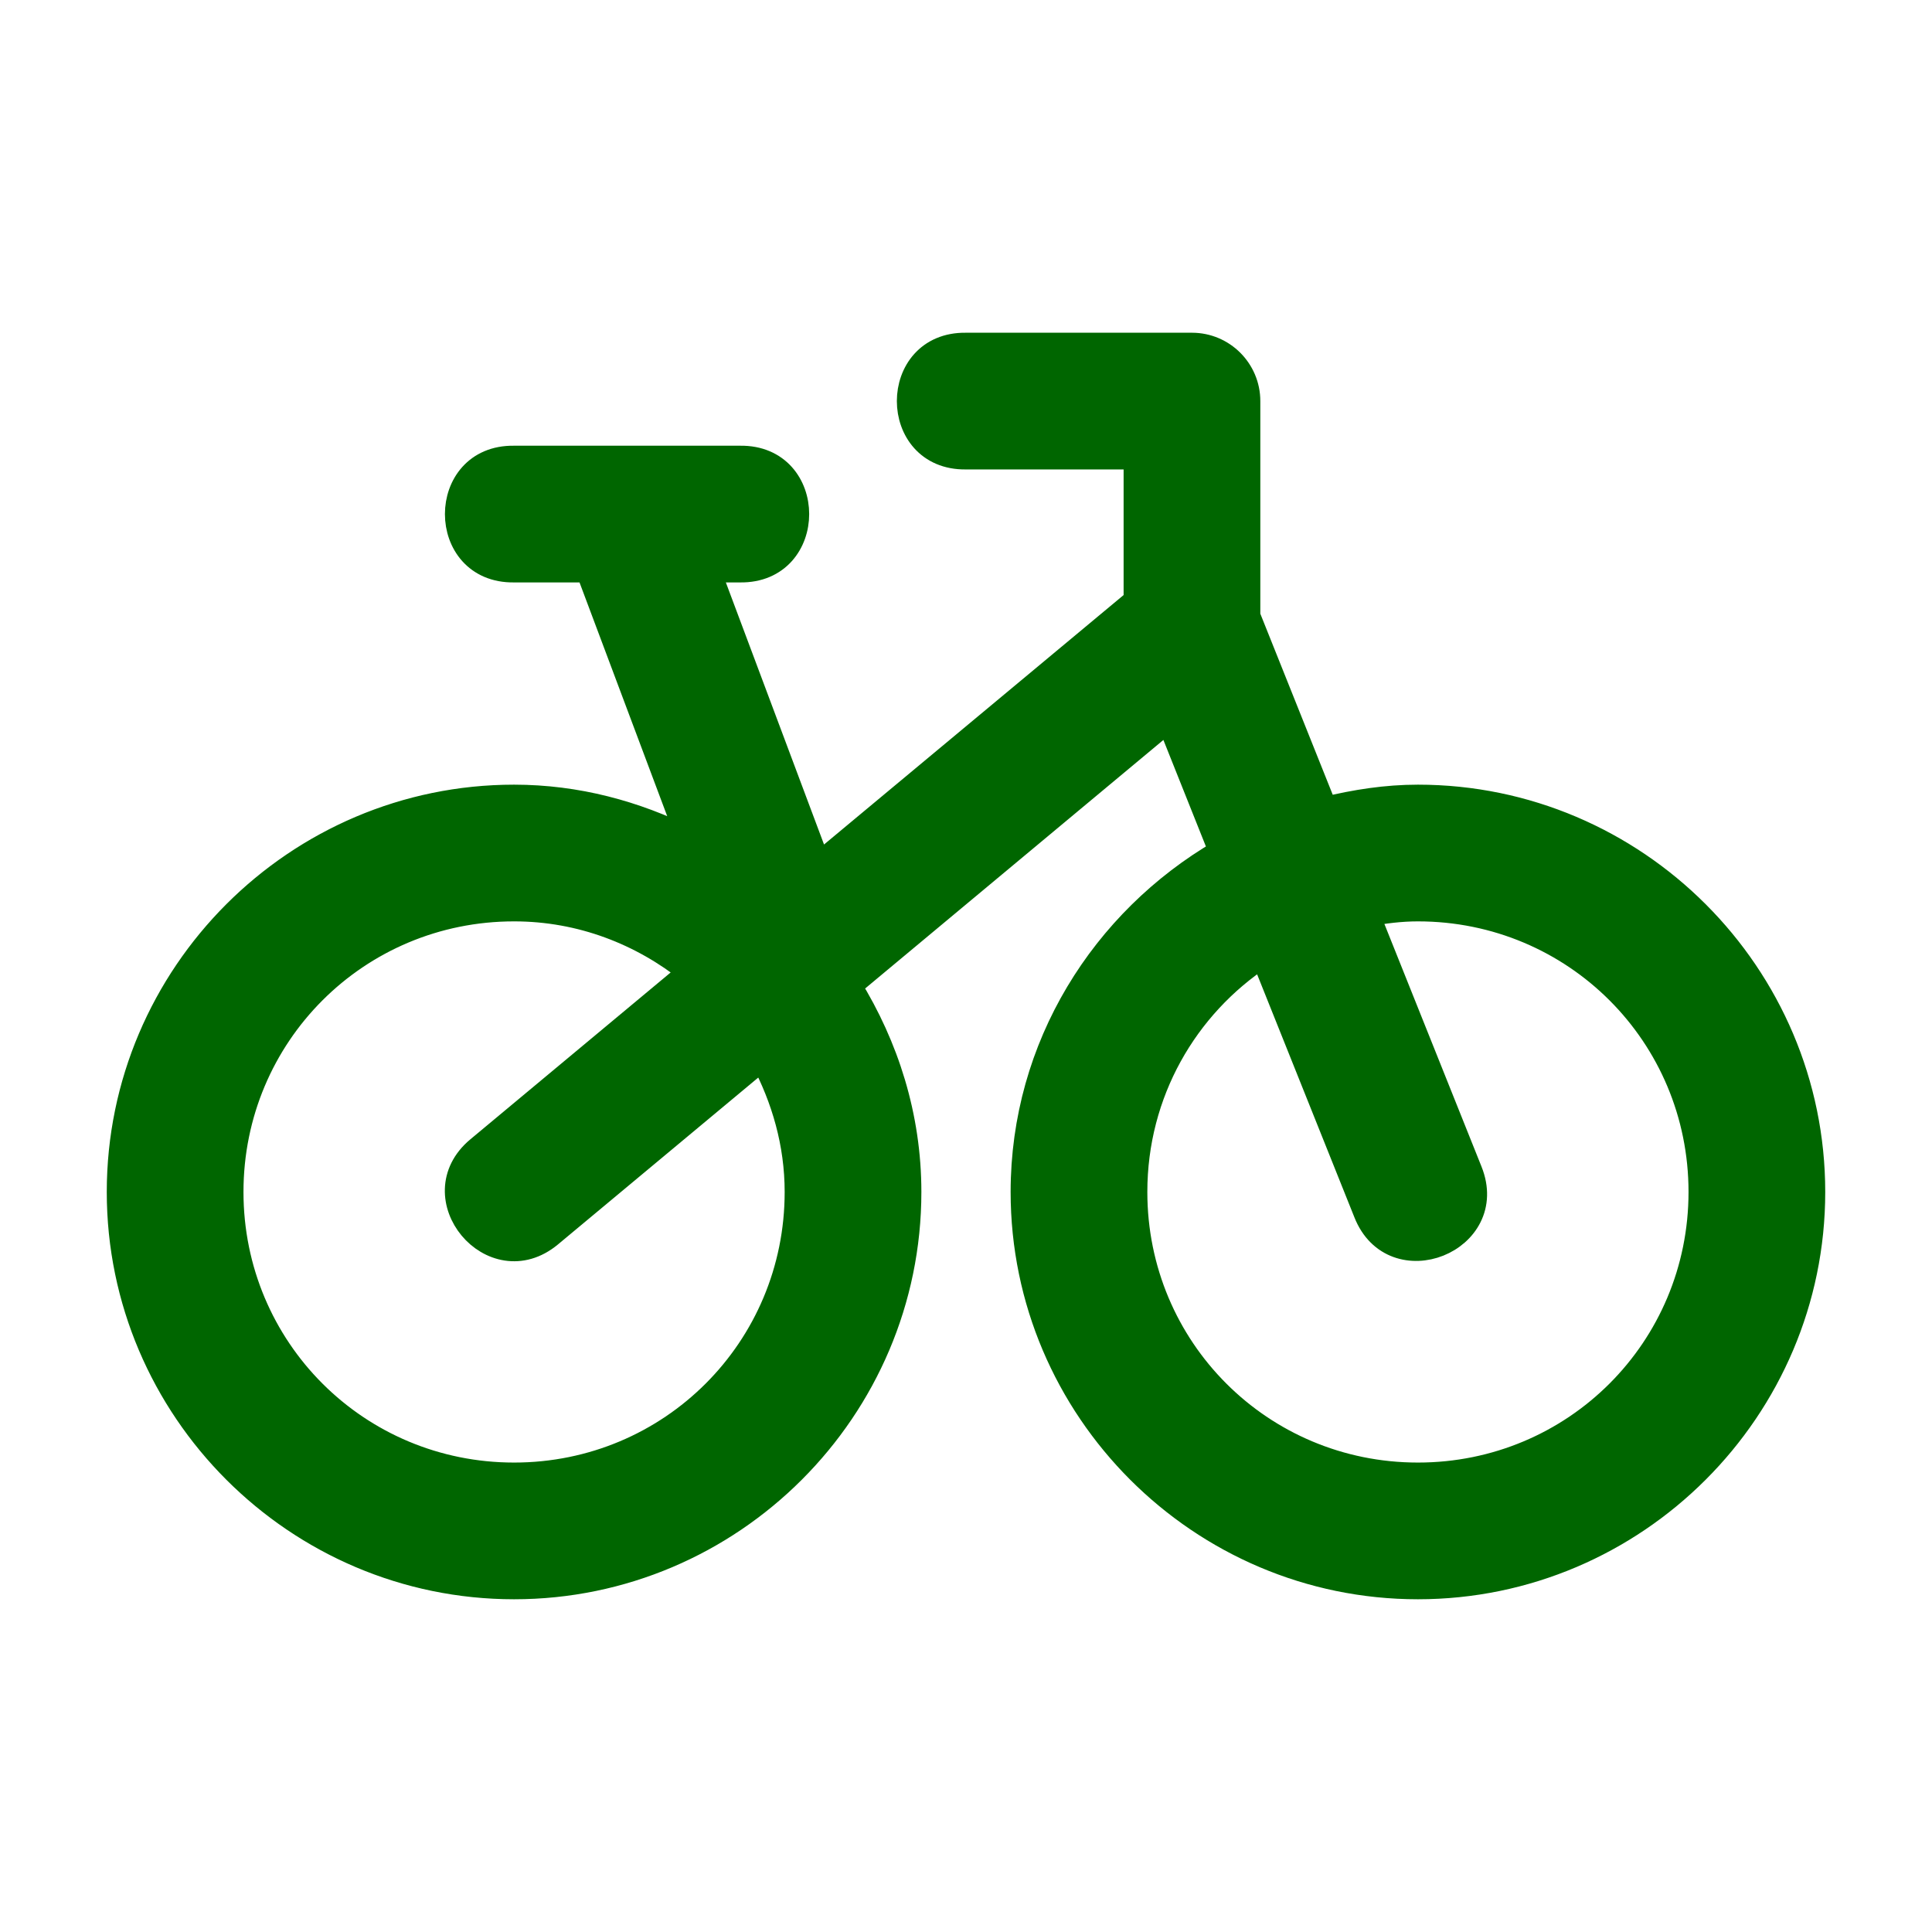
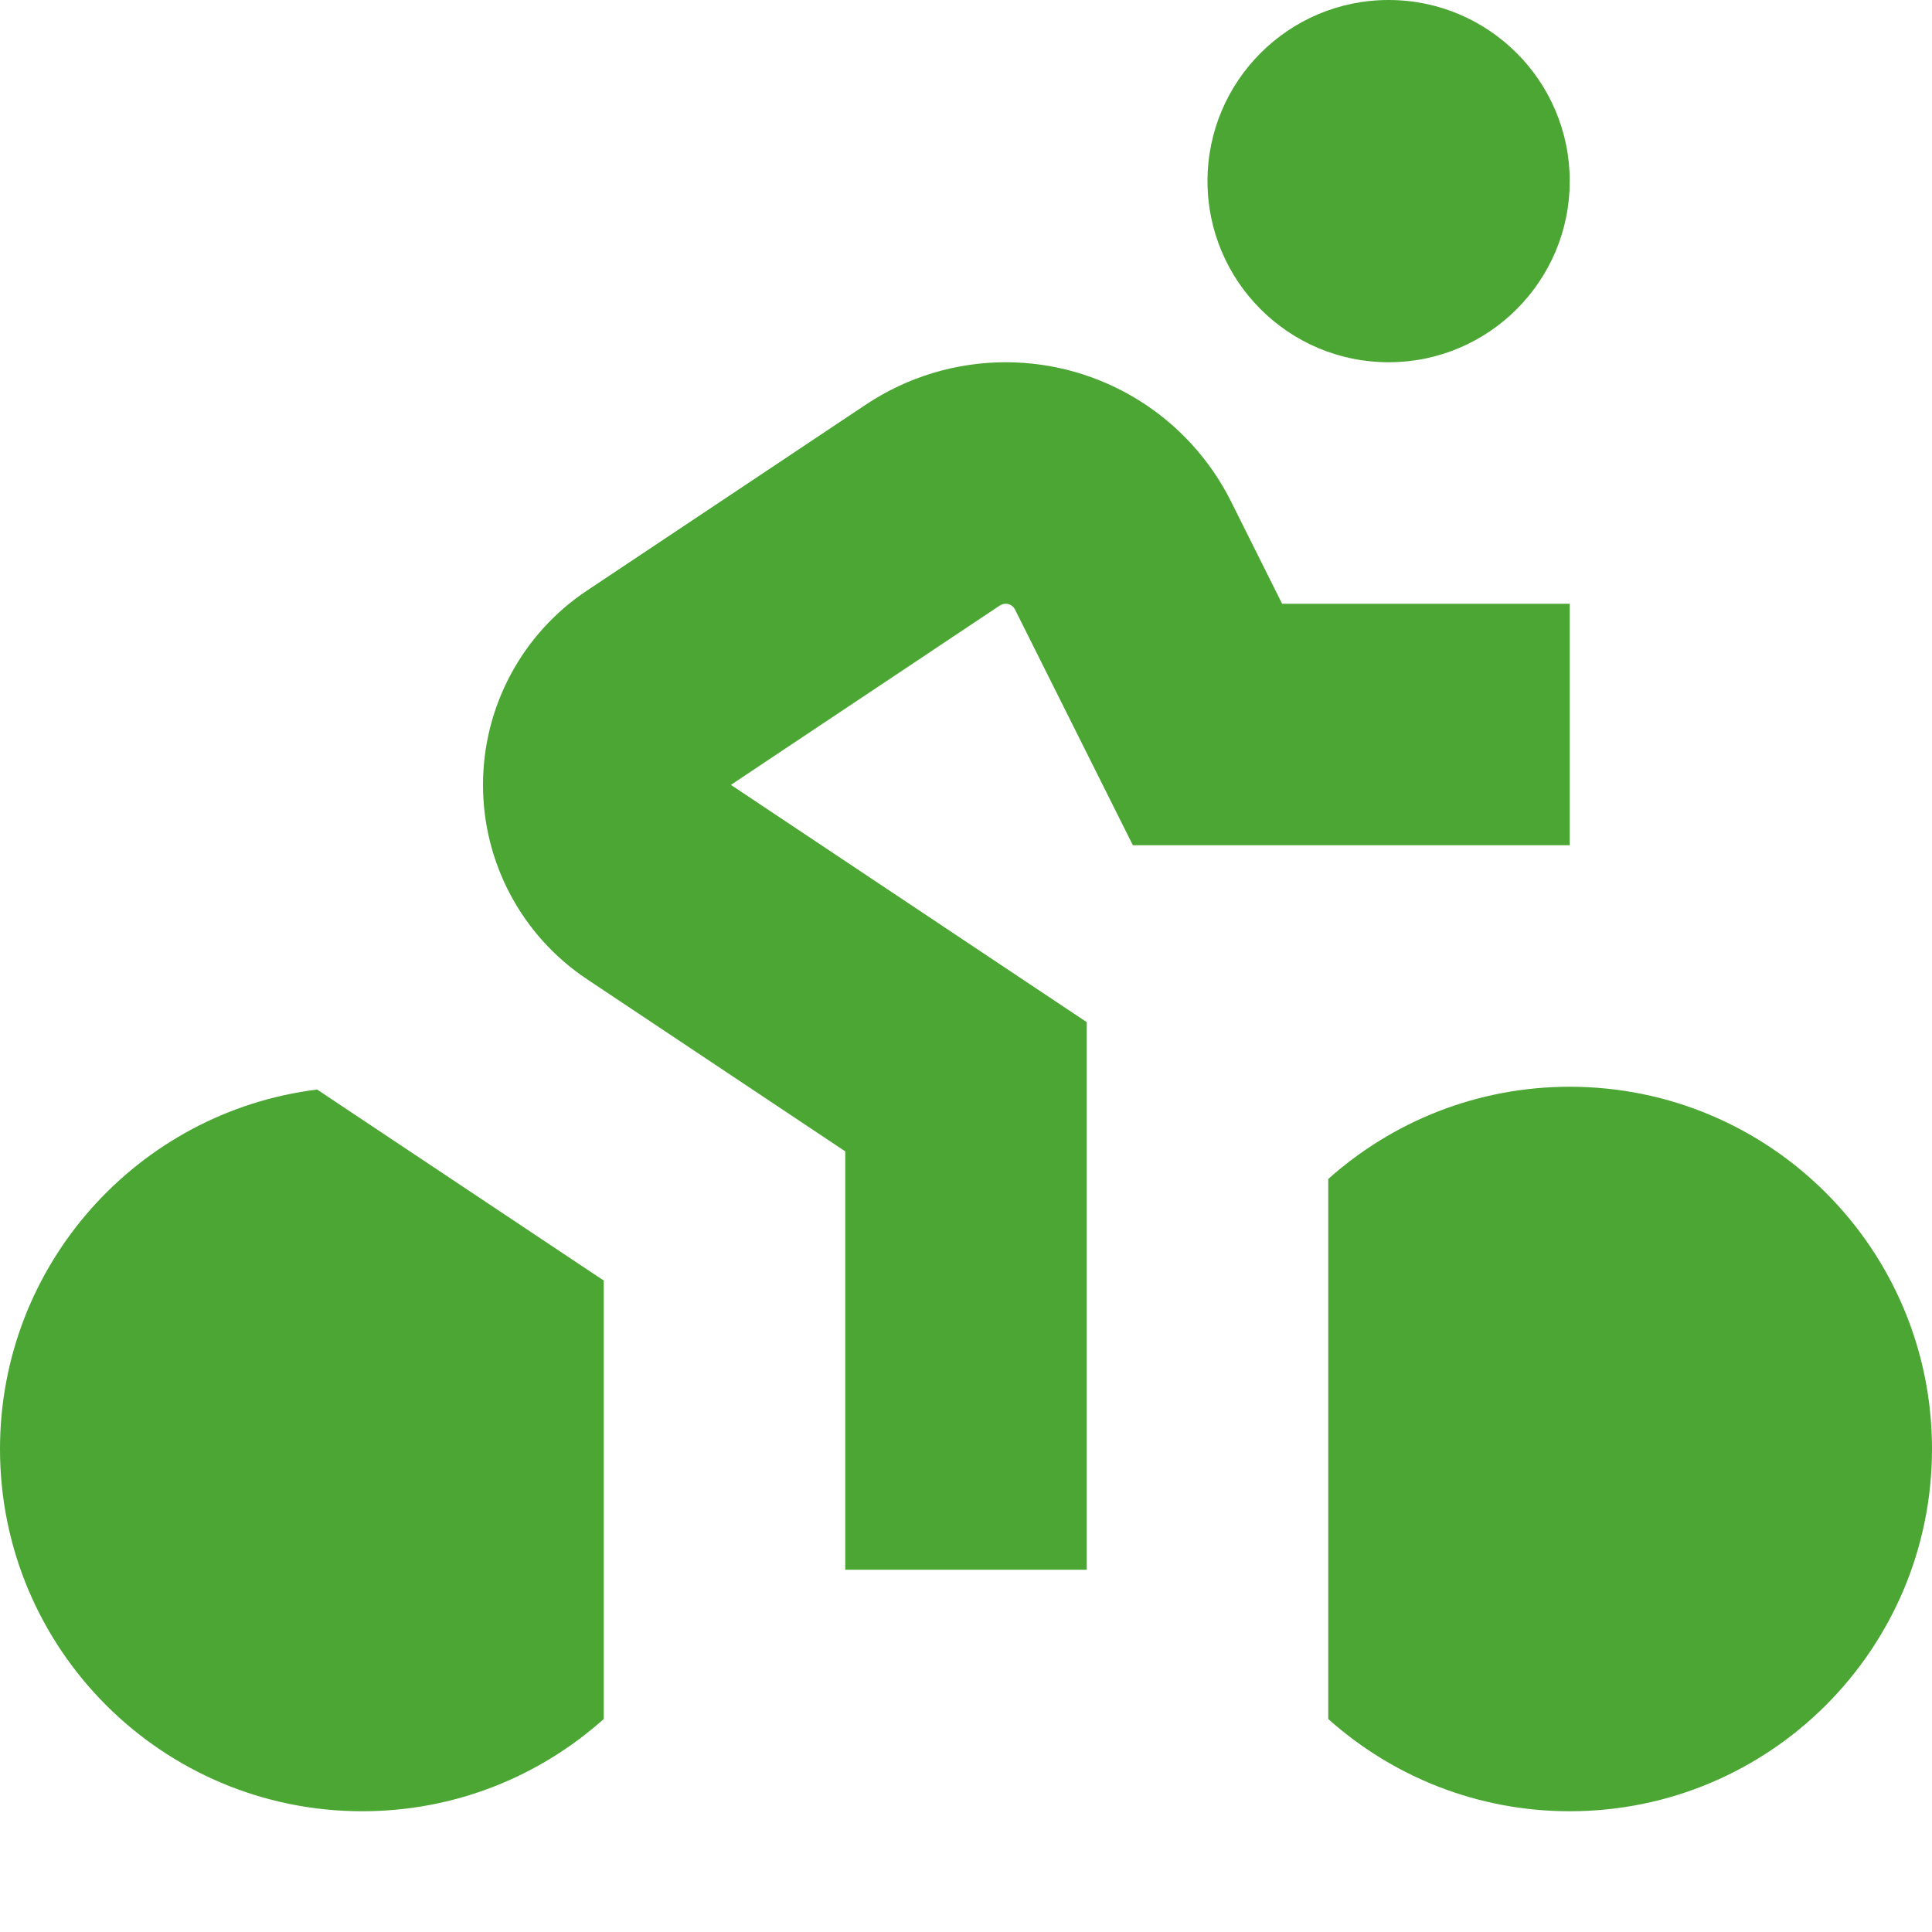
- <svg xmlns="http://www.w3.org/2000/svg" width="800px" height="800px" viewBox="-1.05 -1.05 17.10 17.10" version="1.1" id="bicycle" fill="#006600" stroke="#006600" stroke-width="0.21">
-   <g id="SVGRepo_bgCarrier" stroke-width="0" />
-   <g id="SVGRepo_tracerCarrier" stroke-linecap="round" stroke-linejoin="round" />
-   <g id="SVGRepo_iconCarrier">
-     <path id="path4668" d="  M7.5,2c-0.676-0.01-0.676,1.01,0,1H9v1.266l-2.803,2.334L5.223,4H5.5c0.676,0.01,0.676-1.01,0-1h-2  c-0.676-0.01-0.676,1.01,0,1h0.652L5.043,6.375C4.575,6.142,4.056,6,3.5,6C1.573,6,0,7.573,0,9.5S1.573,13,3.5,13  S7,11.427,7,9.5c0-0.67-0.2-1.291-0.529-1.824L9.291,5.326l0.463,1.16C8.711,7.094,8,8.211,8,9.5  c0,1.927,1.573,3.5,3.5,3.5S15,11.427,15,9.5S13.427,6,11.5,6c-0.283,0-0.554,0.043-0.818,0.107L10,4.402V2.5  c0-0.276-0.224-0.5-0.5-0.5H7.5z M3.5,7c0.592,0,1.128,0.212,1.555,0.553l-1.875,1.562  c-0.511,0.427,0.128,1.194,0.641,0.769l1.875-1.562C5.883,8.674,6,9.071,6,9.5C6,10.887,4.887,12,3.5,12S1,10.887,1,9.5  S2.113,7,3.5,7L3.5,7z M11.5,7C12.887,7,14,8.113,14,9.5S12.887,12,11.5,12S9,10.887,9,9.5c0-0.877,0.447-1.642,1.125-2.088  l0.91,2.273c0.246,0.623,1.18,0.25,0.93-0.371l-0.908-2.269C11.201,7.019,11.348,7,11.5,7L11.5,7z" />
-   </g>
+ <svg xmlns="http://www.w3.org/2000/svg" width="800px" height="800px" viewBox="0 0 16 16" fill="none">
+   <path d="M11.5 3C12.328 3 13 2.328 13 1.5C13 0.672 12.328 0 11.5 0C10.672 0 10 0.672 10 1.5C10 2.328 10.672 3 11.5 3Z" fill="#4ba634" />
+   <path d="M0 12C0 10.47 1.146 9.207 2.626 9.023L5 10.605V14.236C4.469 14.711 3.768 15 3 15C1.343 15 0 13.657 0 12Z" fill="#4ba634" />
+   <path d="M11 14.236C11.531 14.711 12.232 15 13 15C14.657 15 16 13.657 16 12C16 10.343 14.657 9 13 9C12.232 9 11.531 9.289 11 9.764V14.236Z" fill="#4ba634" />
+   <path d="M8.281 5.014C8.295 5.005 8.312 5 8.329 5C8.361 5 8.391 5.018 8.406 5.048L9.382 7H13V5H10.618L10.195 4.153C9.841 3.446 9.119 3 8.329 3C7.917 3 7.514 3.122 7.172 3.35L4.861 4.891C4.323 5.249 4 5.853 4 6.5C4 7.147 4.323 7.751 4.861 8.109L7 9.535V13H9V8.465L6.053 6.5L8.281 5.014Z" fill="#4ba634" />
</svg>
